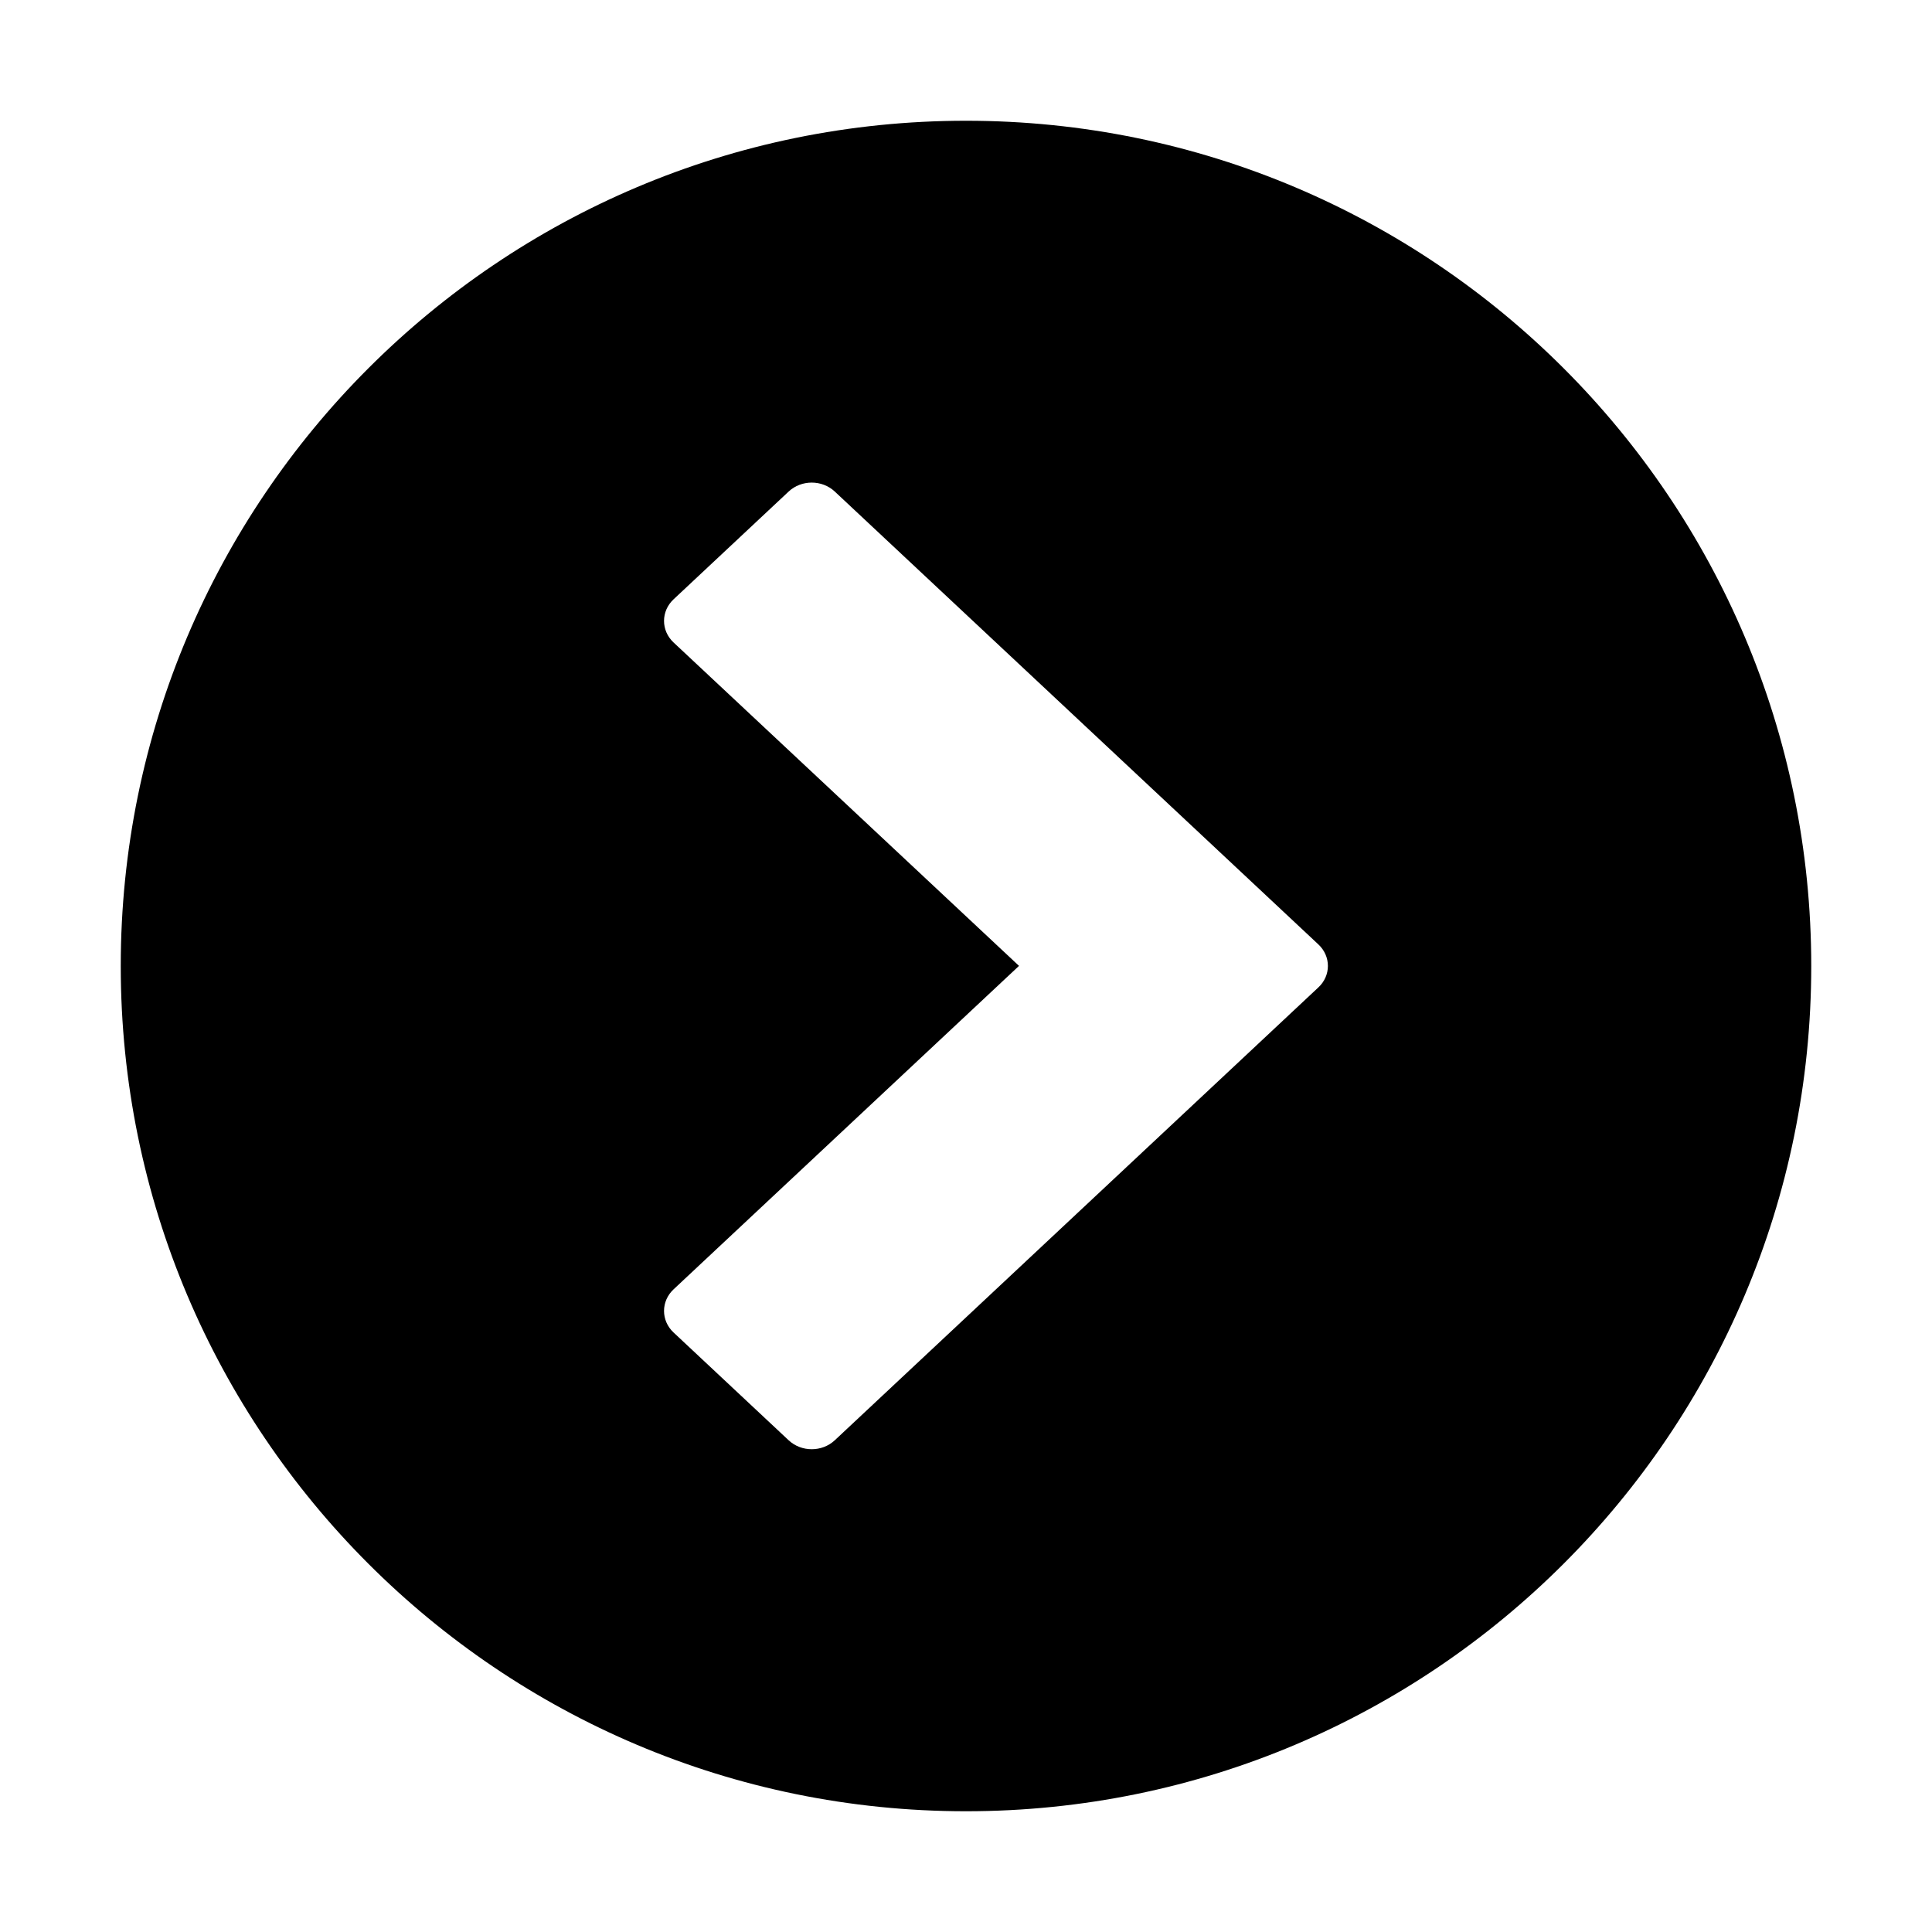
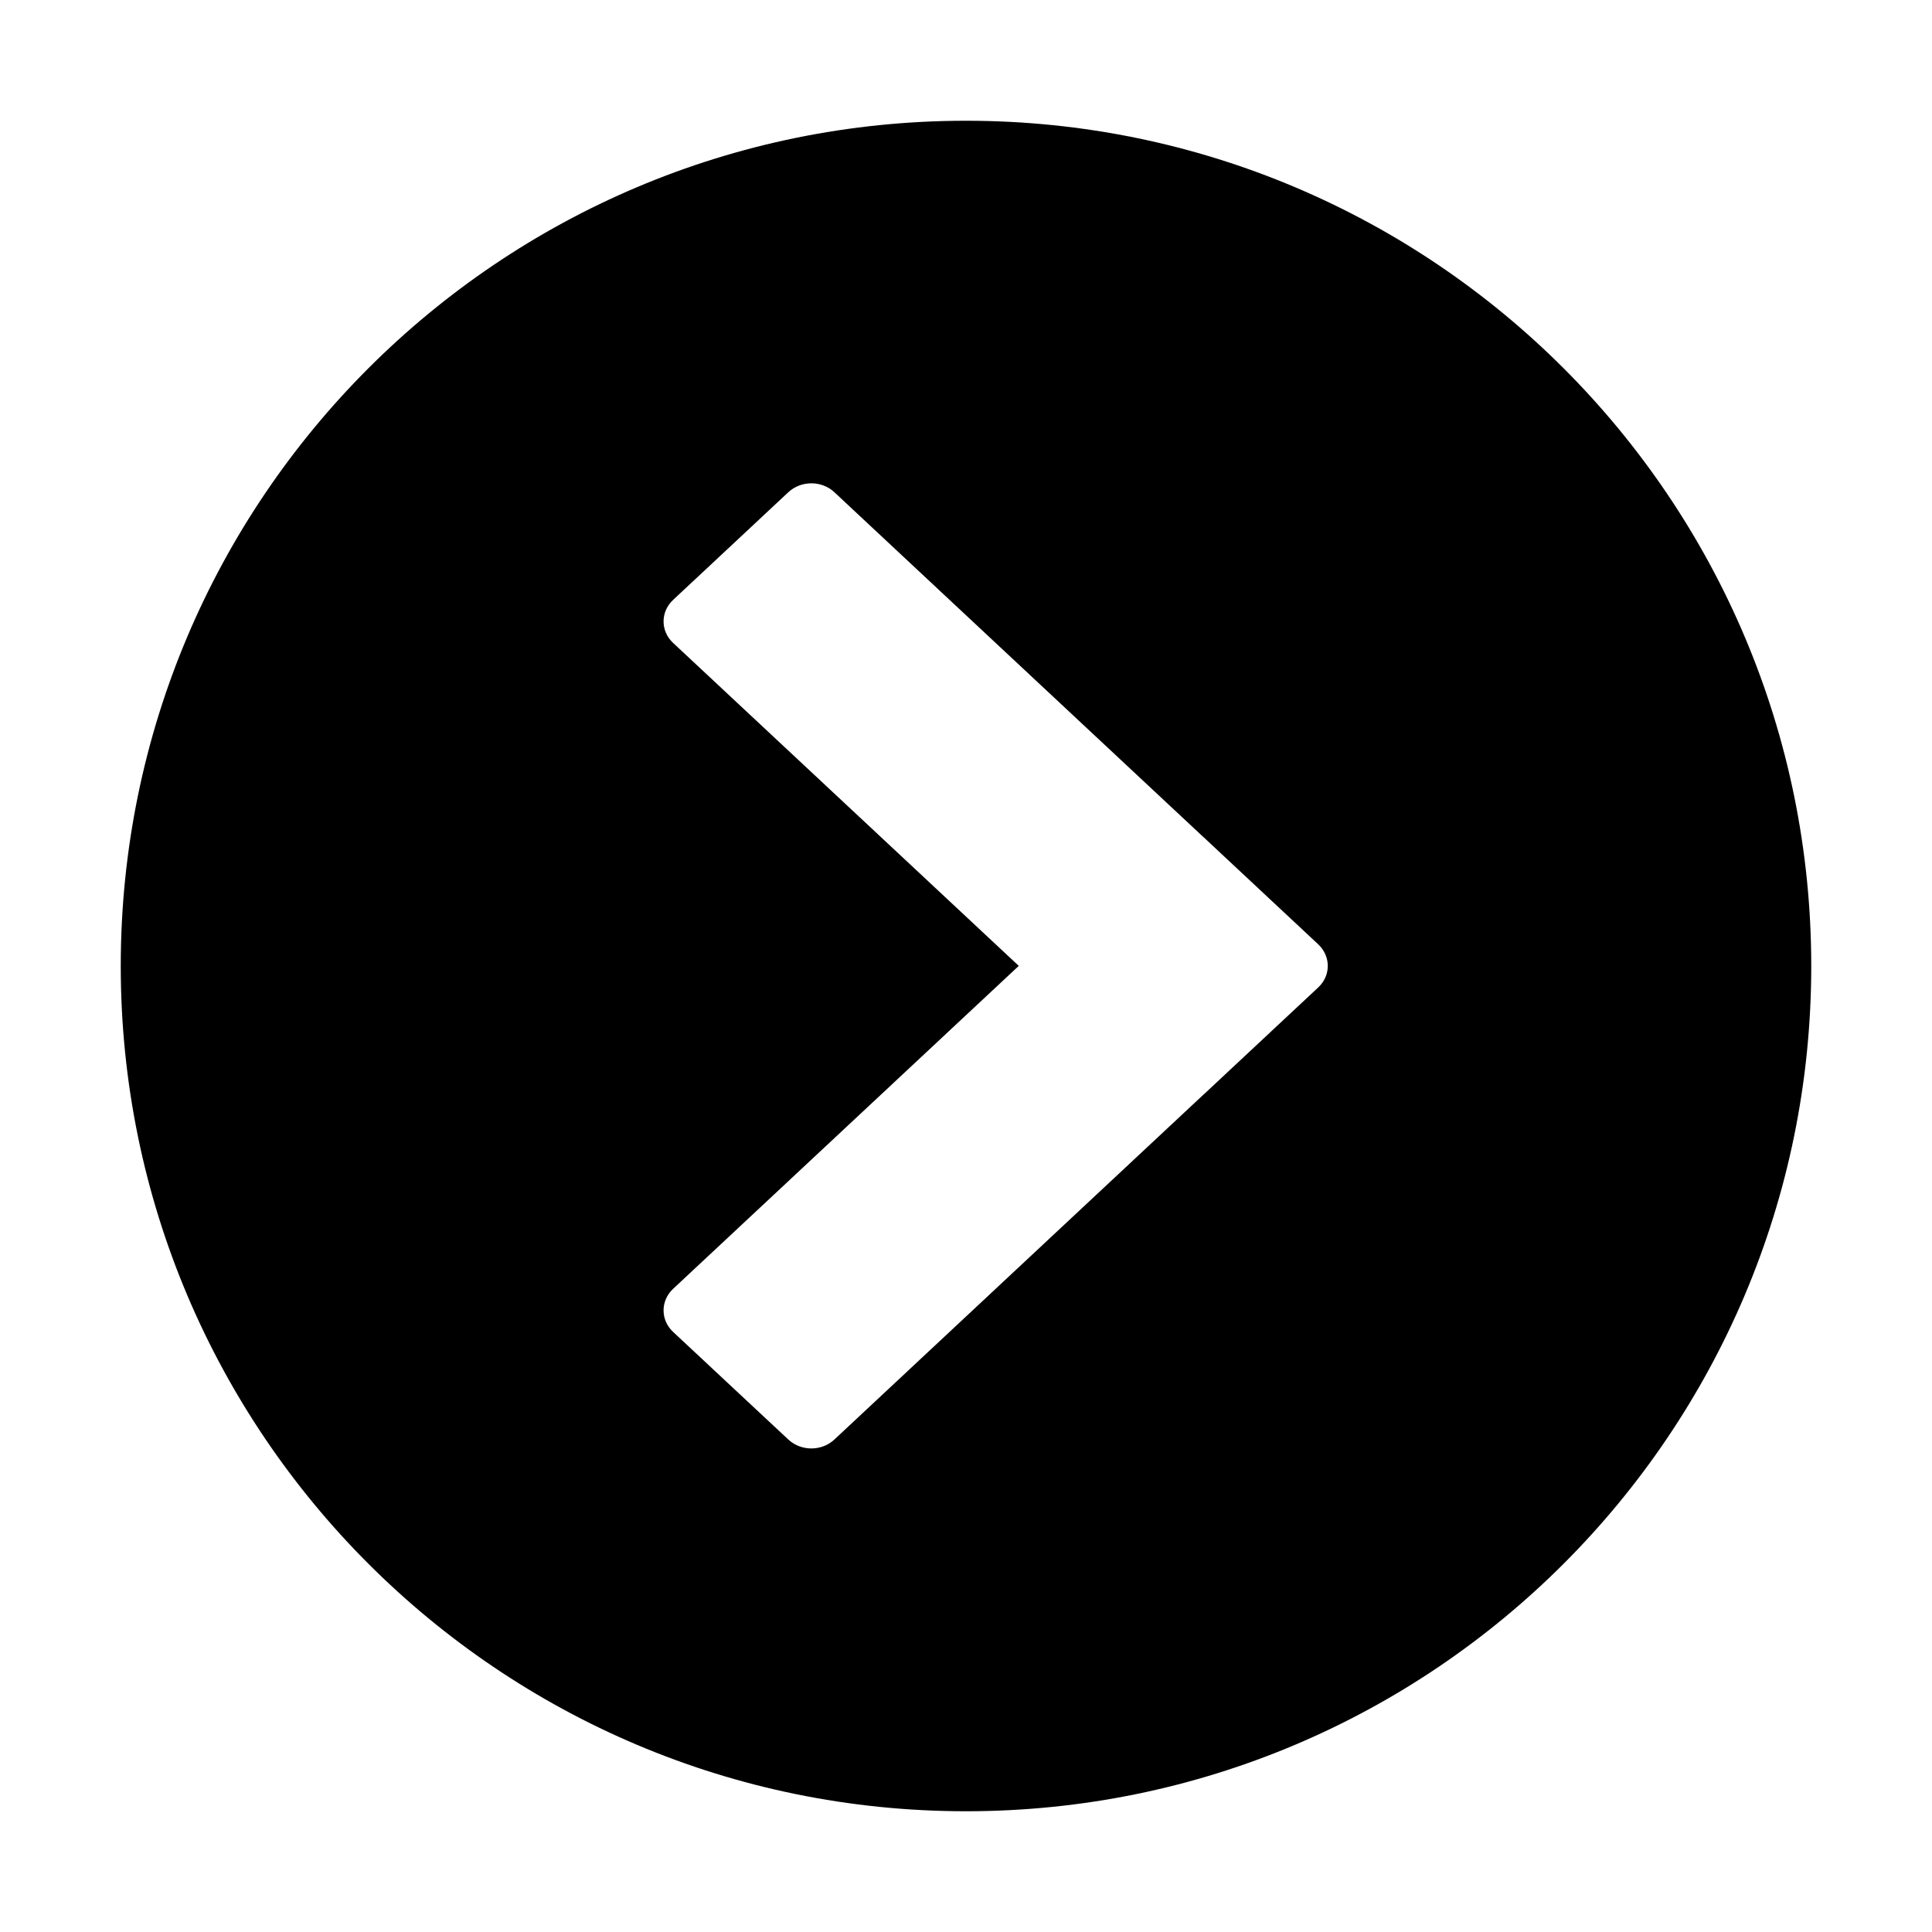
- <svg xmlns="http://www.w3.org/2000/svg" viewBox="0 0 32 32">
-   <path d="M16,30C8.268,30,2,23.732,2,16C2,8.268,8.268,2,16,2c7.732,0,14,6.268,14,14   C30,23.732,23.732,30,16,30z M21.836,15.642l-1.907-1.786l0,0l-6.103-5.715c-0.211-0.197-0.552-0.197-0.763,0l-1.907,1.786   c-0.21,0.197-0.21,0.517,0,0.714l5.722,5.357l-5.722,5.358c-0.21,0.197-0.21,0.517,0,0.714l1.907,1.786   c0.211,0.197,0.552,0.197,0.763,0l6.103-5.715l0,0l1.907-1.786C22.047,16.159,22.047,15.839,21.836,15.642z" />
+ <svg xmlns="http://www.w3.org/2000/svg" width="32" height="32" viewBox="0 0 32 32">
+   <path d="M16,2C8.268,2,2,8.269,2,16c0,7.732,6.268,14,14,14c7.732,0,14-6.268,14-14         C30,8.269,23.732,2,16,2z M21.834,16.355l-1.908,1.783c0,0,0,0-0.001,0l-6.105,5.705c-0.21,0.197-0.552,0.197-0.763,0         l-1.908-1.782c-0.211-0.197-0.211-0.517,0-0.714l5.725-5.349l-5.725-5.349c-0.211-0.197-0.211-0.516,0-0.713l1.908-1.783         c0.211-0.197,0.553-0.197,0.763,0l6.105,5.705c0.001,0,0.001,0,0.001,0l1.908,1.783C22.045,15.84,22.045,16.159,21.834,16.355z" />
</svg>
